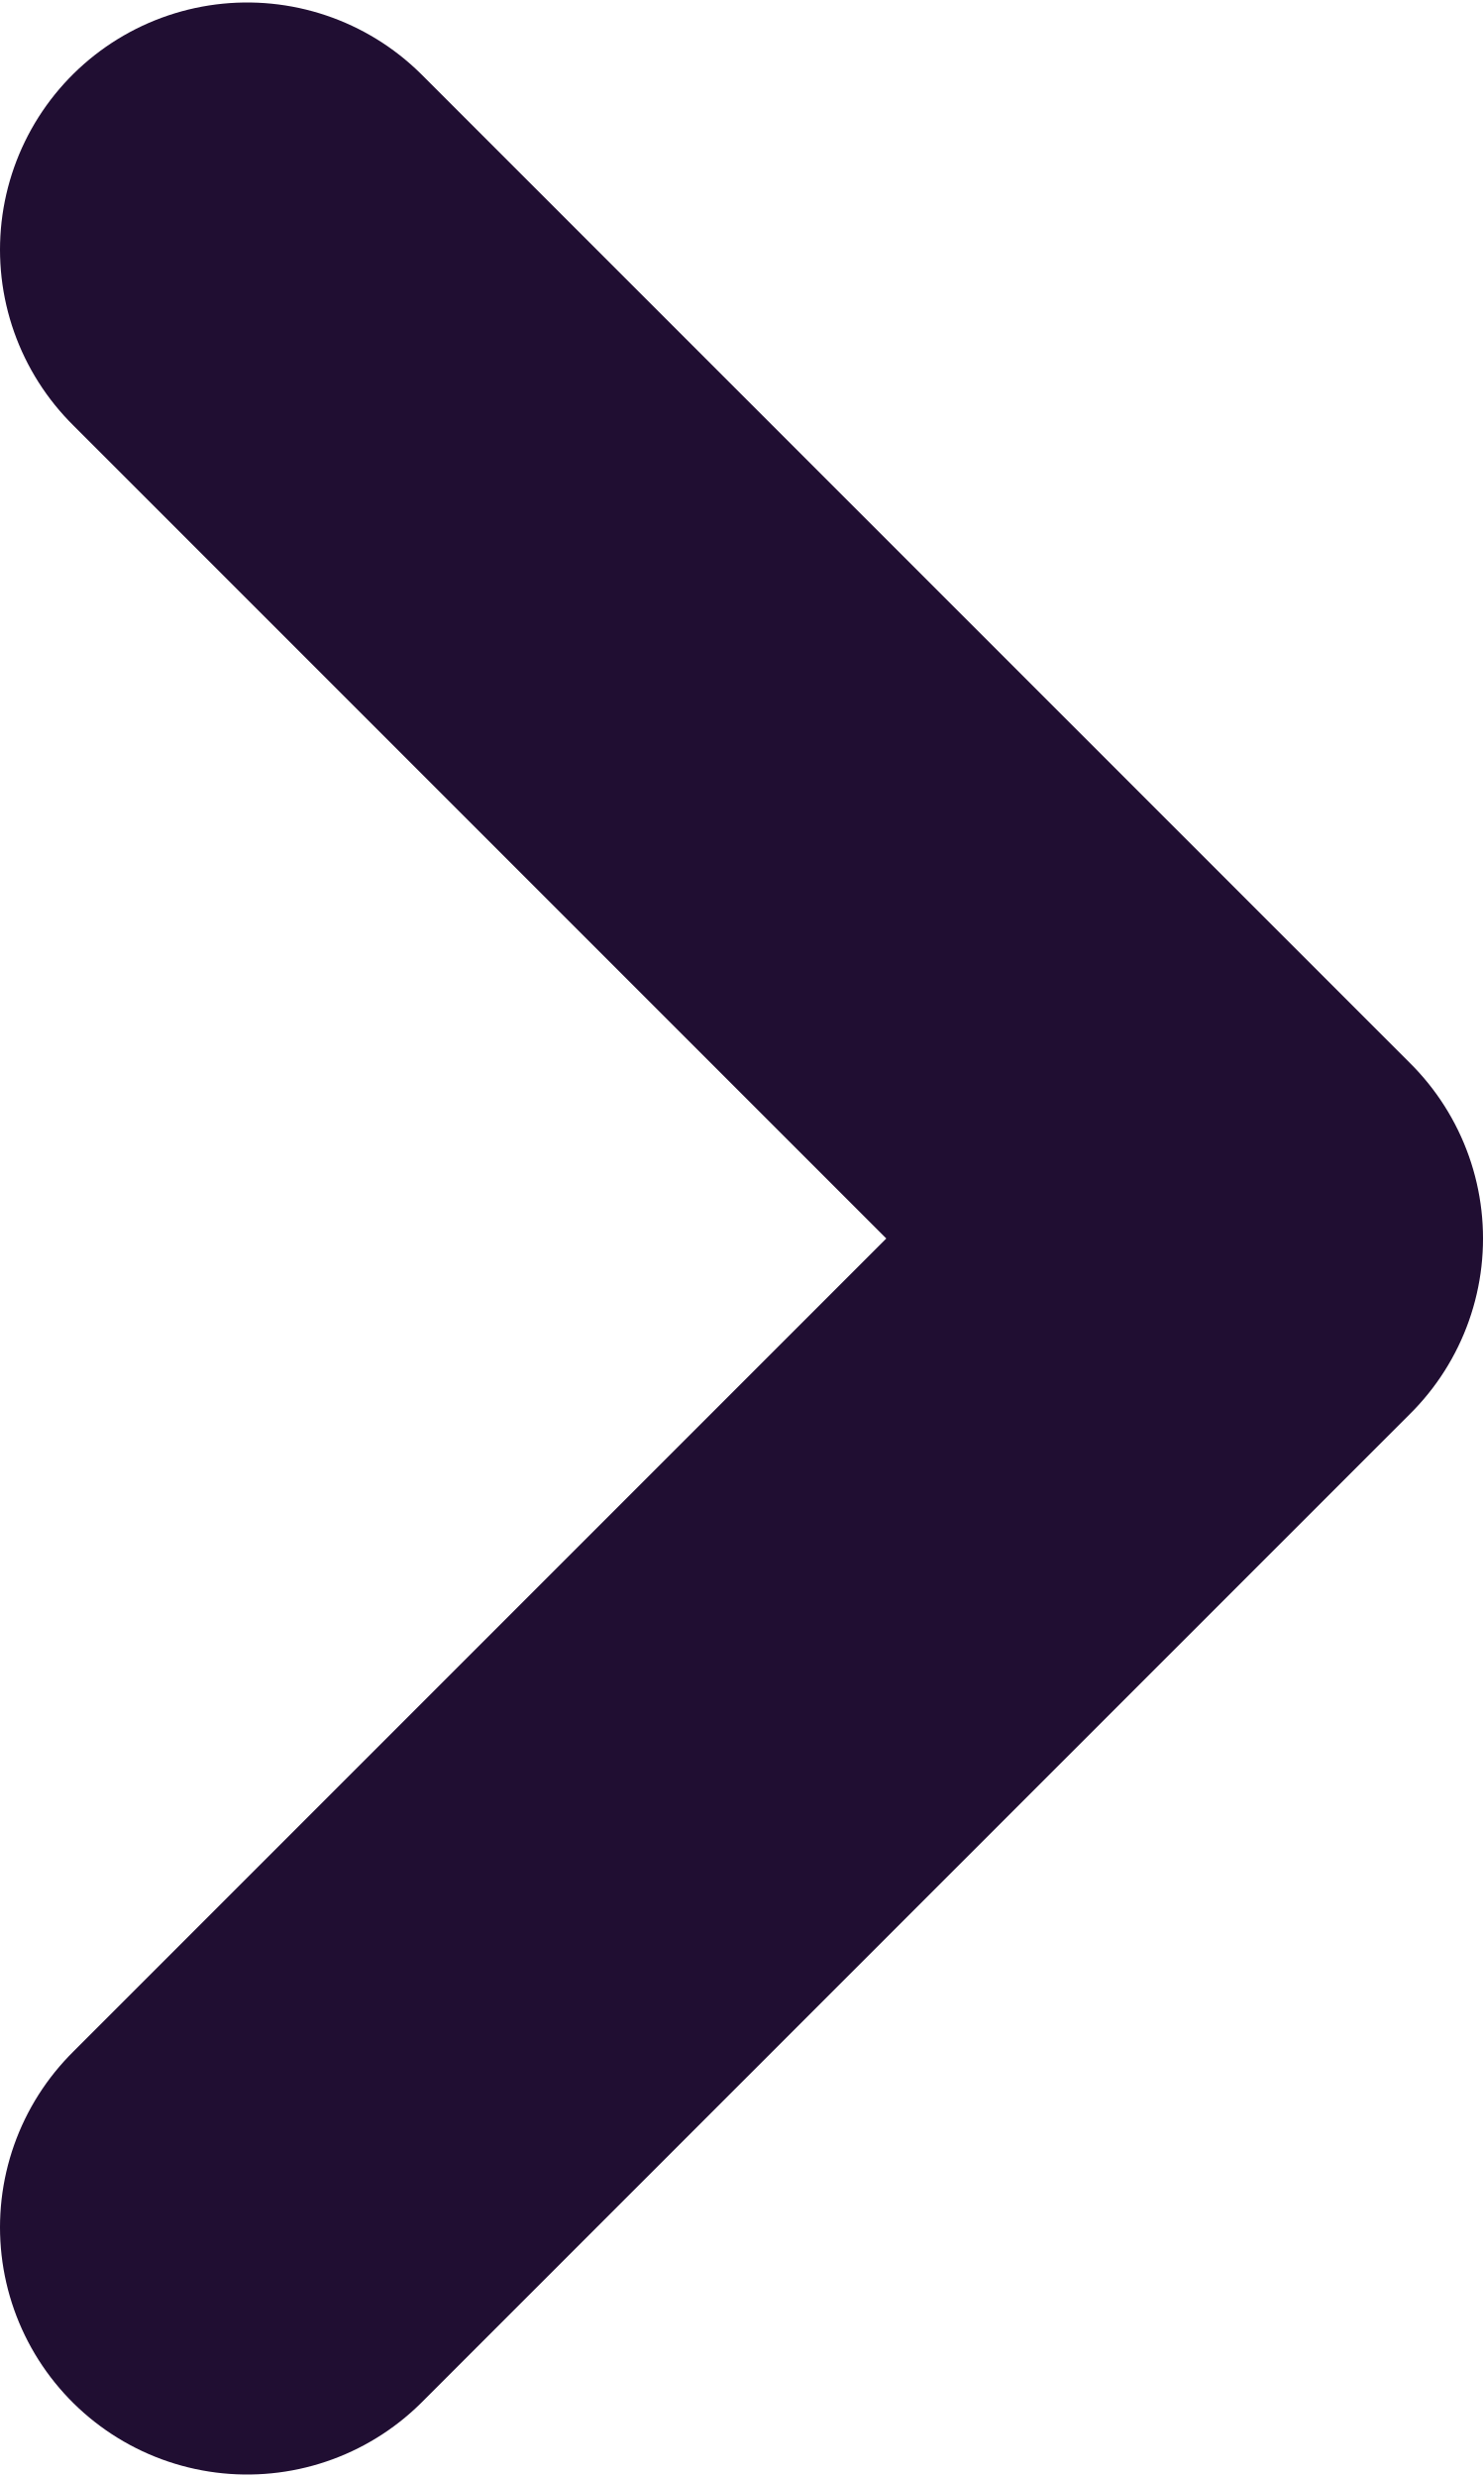
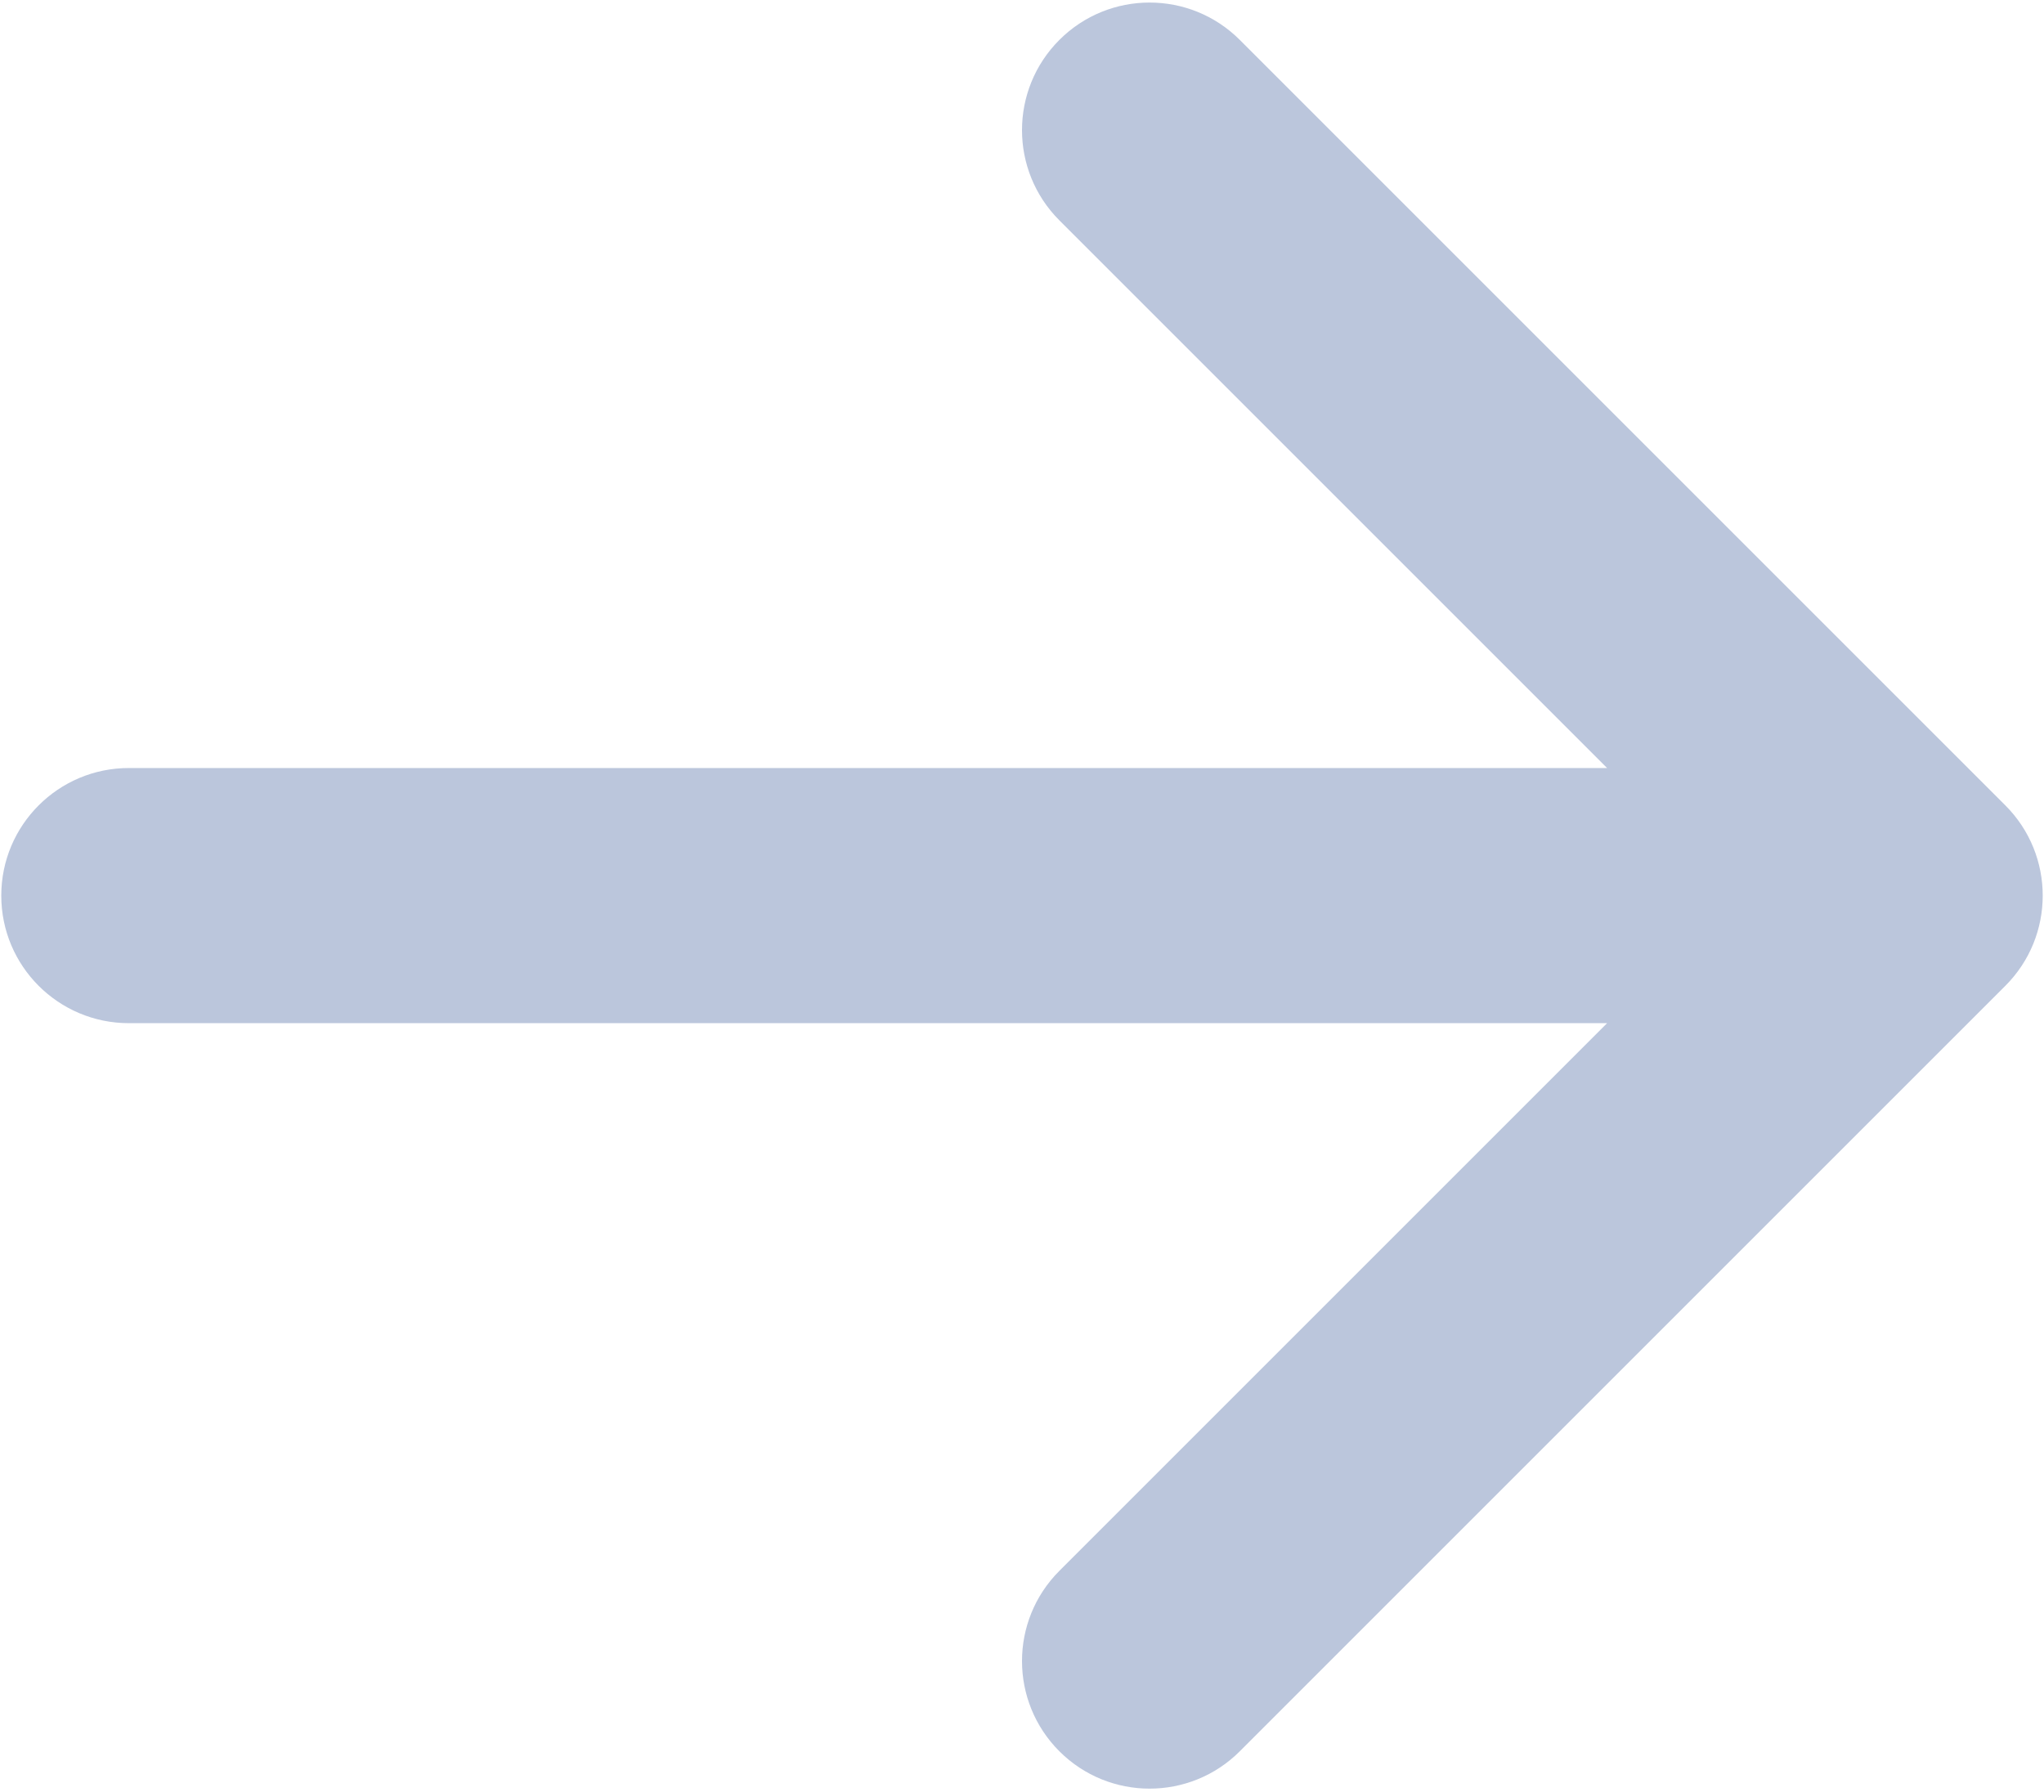
- <svg xmlns="http://www.w3.org/2000/svg" width="200" height="334" viewBox="0 0 200 334" fill="none">
-   <path d="M33.333 300.333L166.667 167L33.333 33.667" stroke="#200E32" stroke-width="66.667" stroke-linecap="round" stroke-linejoin="round" />
+ <svg xmlns="http://www.w3.org/2000/svg" width="534" height="468" viewBox="0 0 534 468" fill="none">
+   <path fill-rule="evenodd" clip-rule="evenodd" d="M276.763 10.43C289.78 -2.588 310.887 -2.588 323.903 10.43L523.903 210.43C536.92 223.447 536.92 244.553 523.903 257.57L323.903 457.57C310.887 470.587 289.78 470.587 276.763 457.57C263.747 444.553 263.747 423.447 276.763 410.43L419.86 267.333H33.667C15.257 267.333 0.333 252.41 0.333 234C0.333 215.59 15.257 200.667 33.667 200.667H419.86L276.763 57.57C263.747 44.553 263.747 23.447 276.763 10.43Z" fill="#BBC6DC" />
</svg>
